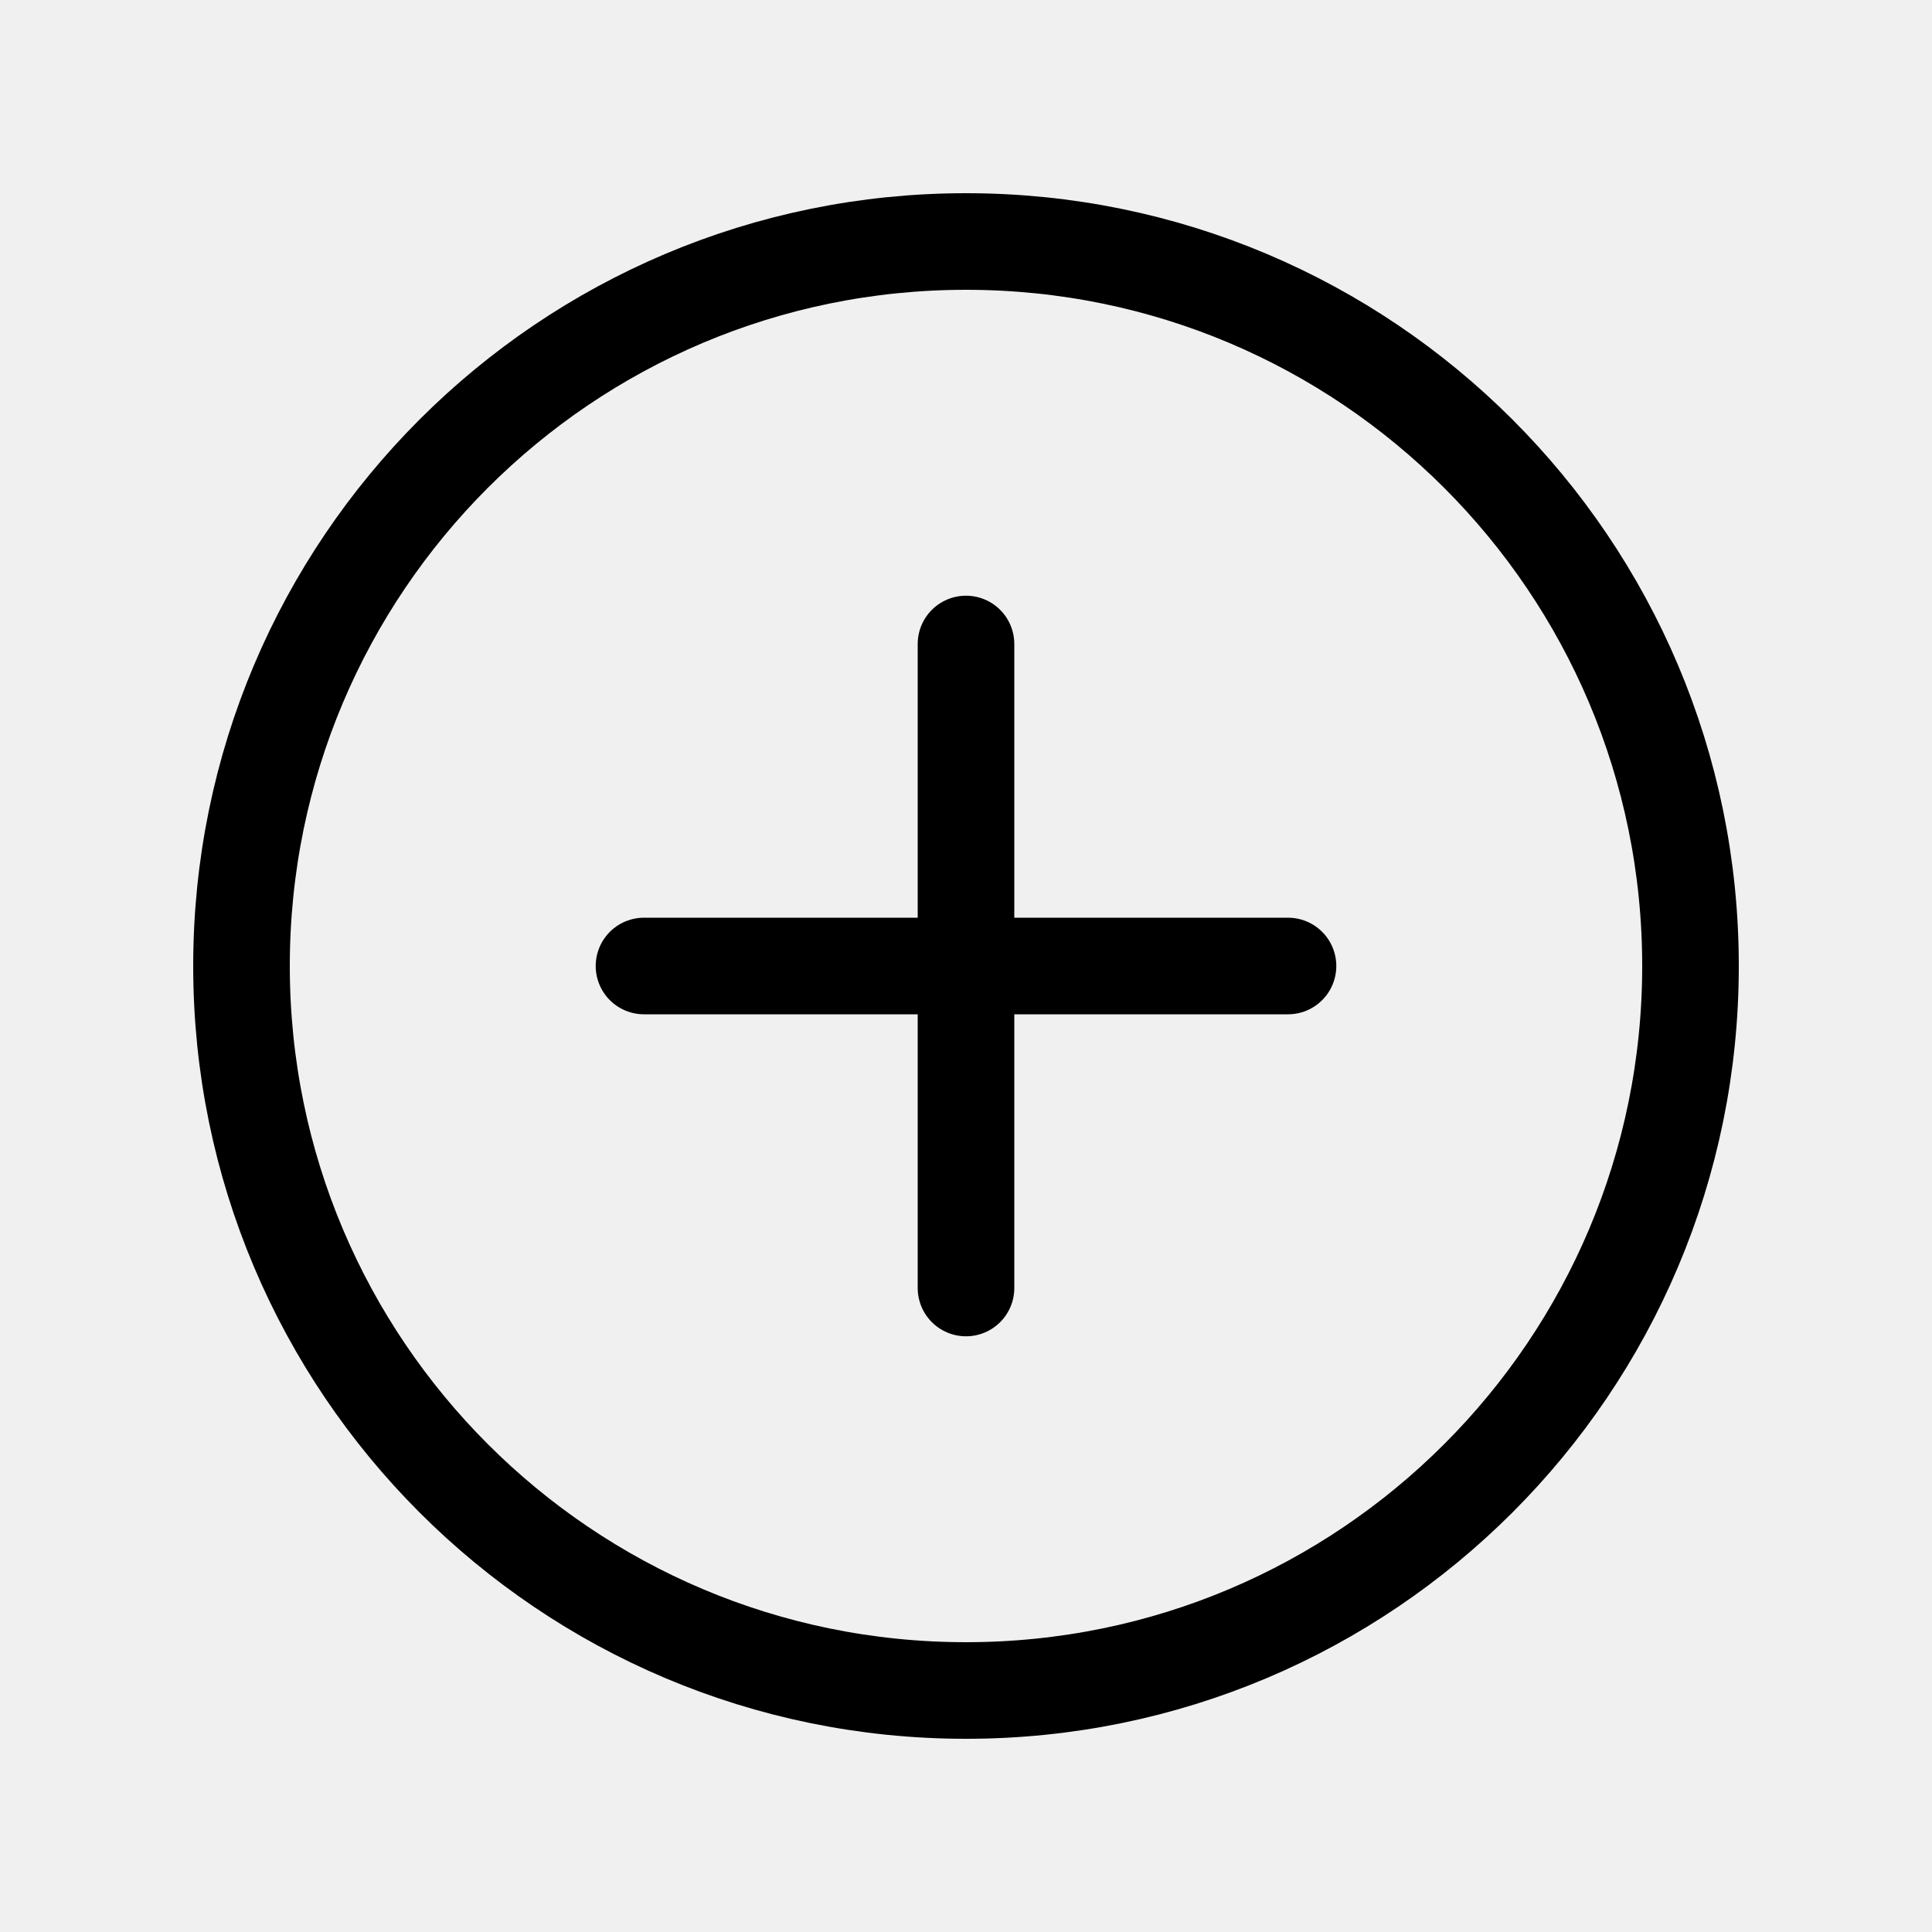
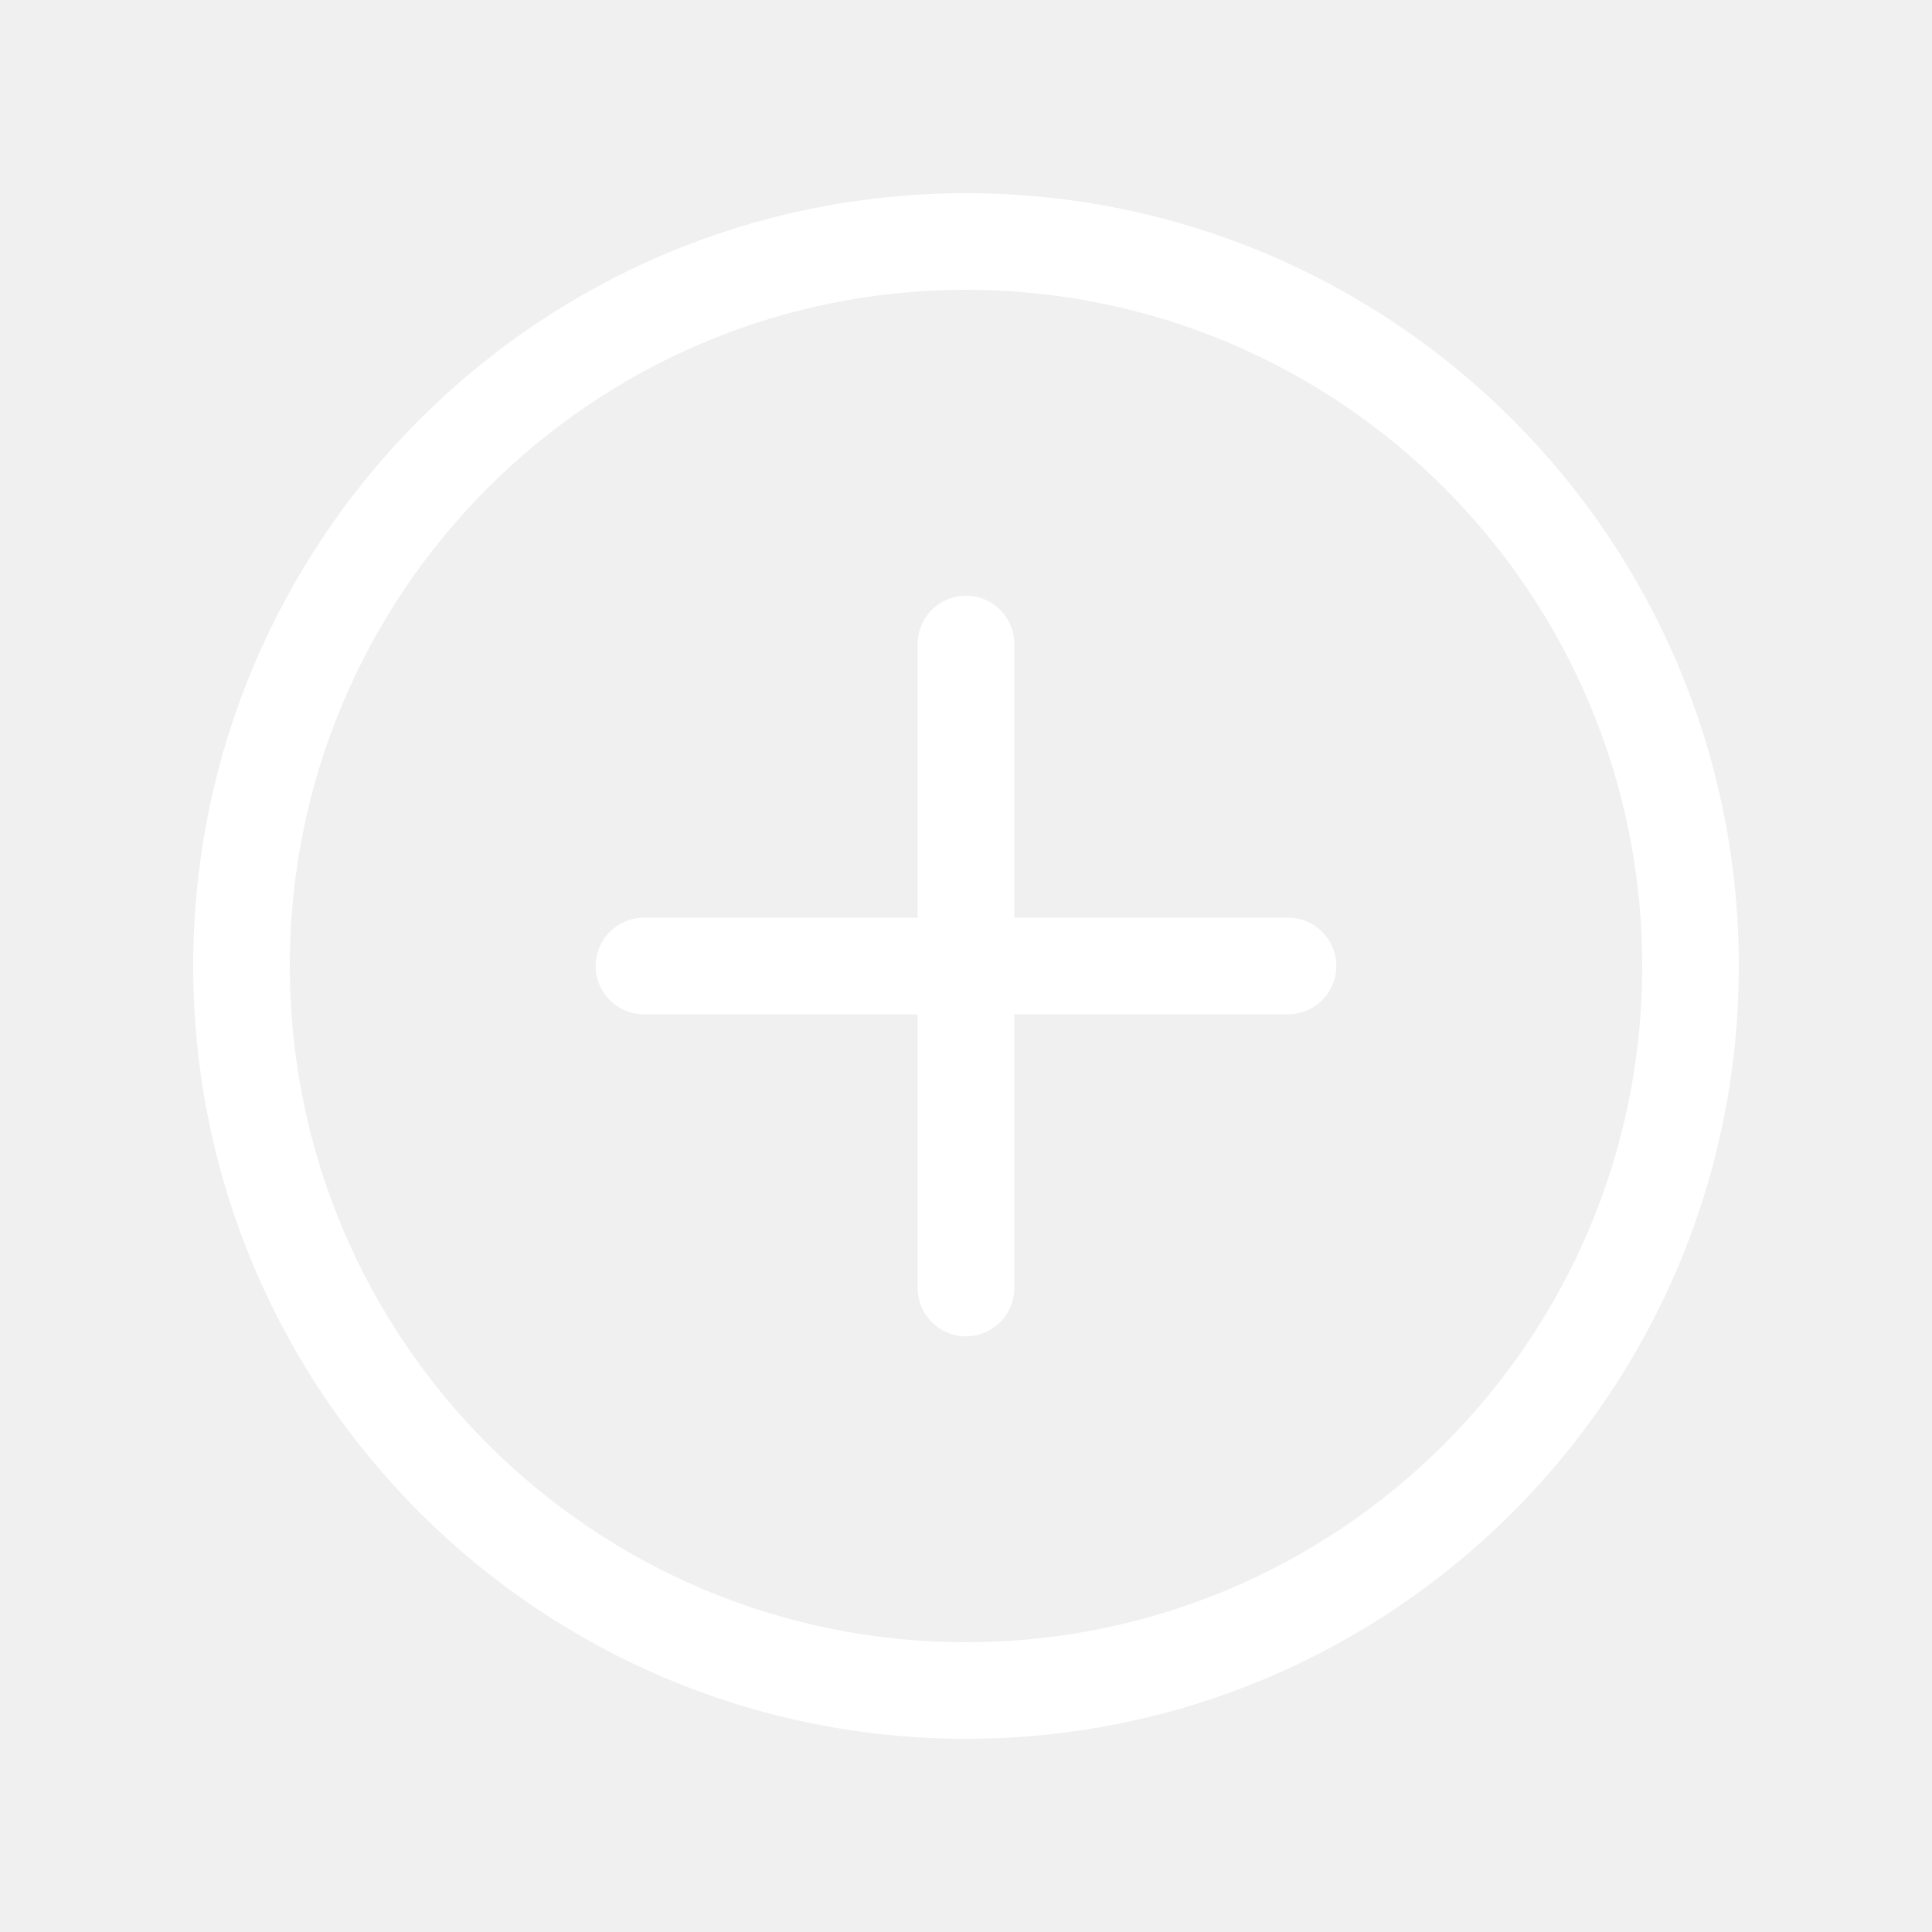
<svg xmlns="http://www.w3.org/2000/svg" width="800px" height="800px" viewBox="0 0 24 24" fill="none">
-   <path d="M8 12H16M12 8V16M21 12C21 16.971 16.971 21 12 21C7.029 21 3 16.971 3 12C3 7.029 7.029 3 12 3C16.971 3 21 7.029 21 12Z" stroke="#000000" stroke-width="1.2" stroke-linecap="round" stroke-linejoin="round" />
+   <path d="M8 12H16M12 8V16M21 12C21 16.971 16.971 21 12 21C7.029 21 3 16.971 3 12C3 7.029 7.029 3 12 3C16.971 3 21 7.029 21 12Z" stroke="#FFF" stroke-width="1.2" stroke-linecap="round" stroke-linejoin="round" />
</svg>
